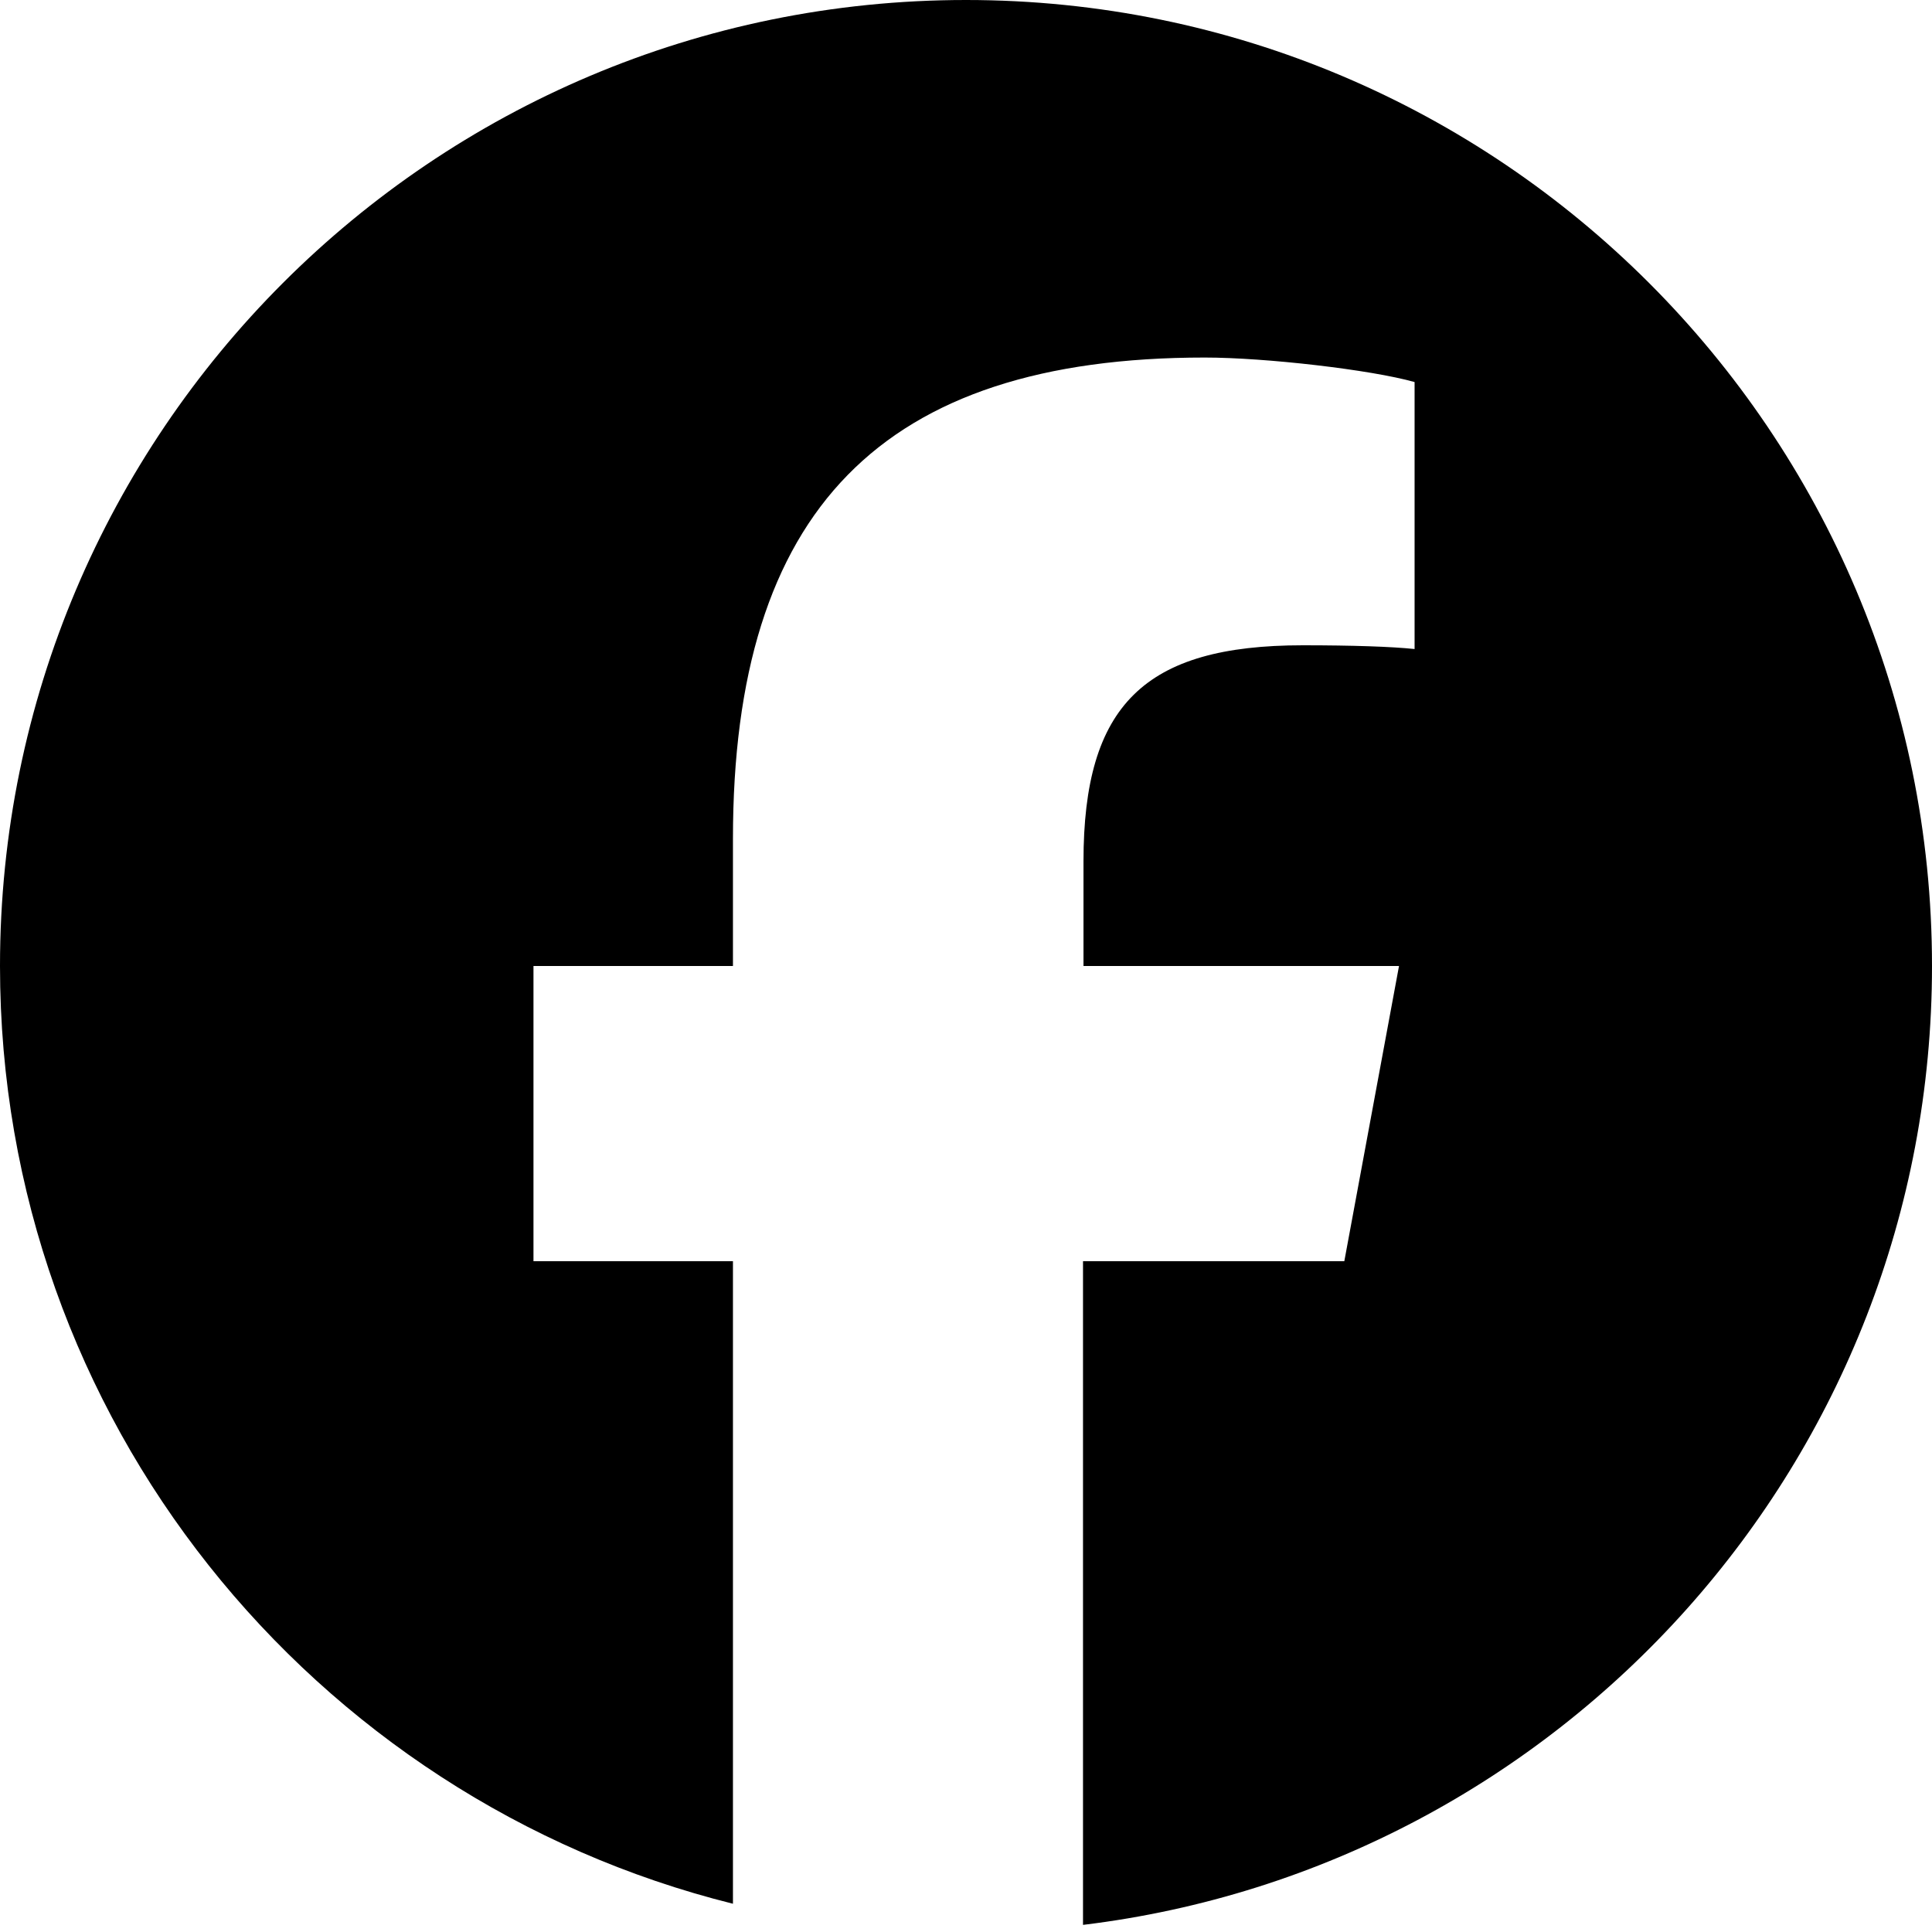
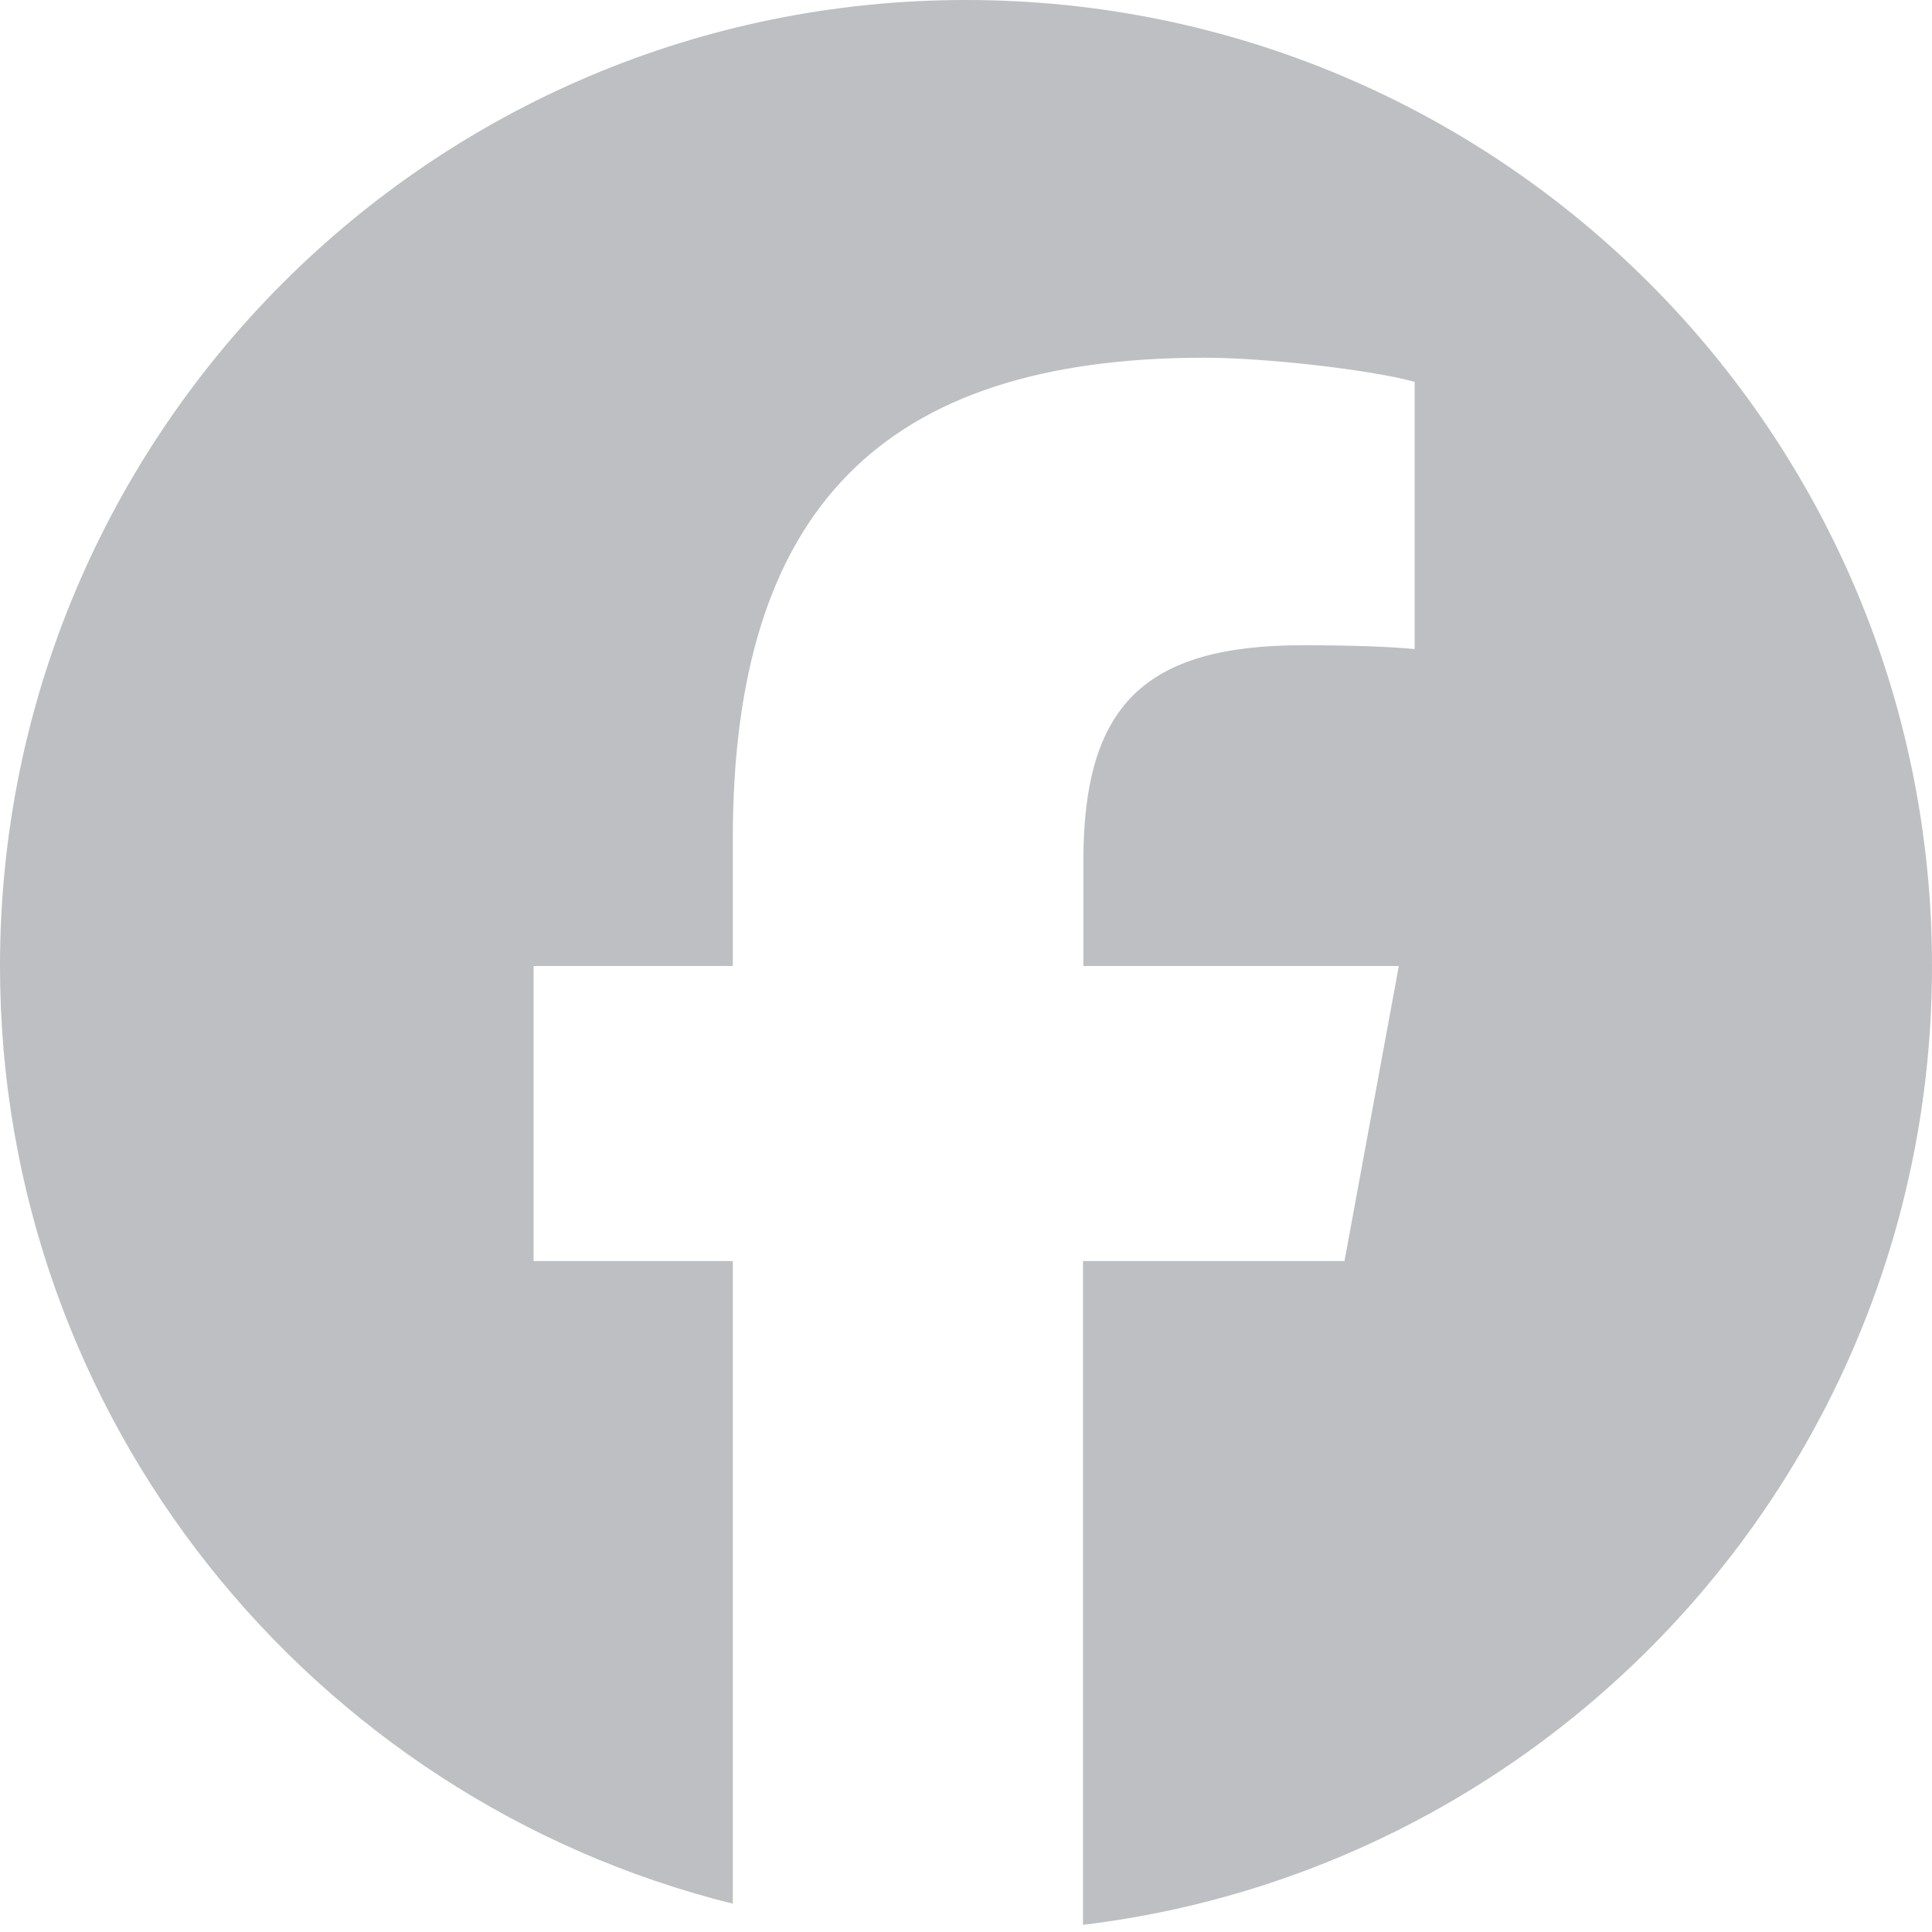
- <svg xmlns="http://www.w3.org/2000/svg" width="16px" height="16px" viewBox="0 0 16 16" version="1.1">
+ <svg xmlns="http://www.w3.org/2000/svg" width="40px" height="40px" viewBox="0 0 40 40" version="1.1">
  <g id="surface1">
-     <path style=" stroke:none;fill-rule:nonzero;fill:rgb(0%,0%,0%);fill-opacity:1;" d="M 16 8 C 16 3.582 12.418 0 8 0 C 3.582 0 0 3.582 0 8 C 0 11.75 2.586 14.898 6.07 15.766 L 6.07 10.445 L 4.418 10.445 L 4.418 8 L 6.07 8 L 6.07 6.945 C 6.07 4.227 7.301 2.961 9.977 2.961 C 10.48 2.961 11.355 3.062 11.715 3.164 L 11.715 5.375 C 11.527 5.355 11.199 5.344 10.789 5.344 C 9.477 5.344 8.973 5.84 8.973 7.133 L 8.973 8 L 11.586 8 L 11.133 10.445 L 8.969 10.445 L 8.969 15.941 C 12.93 15.461 16 12.09 16 8 Z M 16 8 " />
+     <path style=" stroke:none;fill-rule:nonzero;fill:rgb(74.118%,74.902%,76.078%);fill-opacity:1;" d="M 40 20 C 40 8.953 31.047 0 20 0 C 8.953 0 0 8.953 0 20 C 0 29.375 6.461 37.25 15.172 39.414 L 15.172 26.109 L 11.047 26.109 L 11.047 20 L 15.172 20 L 15.172 17.367 C 15.172 10.562 18.25 7.406 24.938 7.406 C 26.203 7.406 28.391 7.656 29.289 7.906 L 29.289 13.438 C 28.82 13.391 28 13.359 26.977 13.359 C 23.695 13.359 22.43 14.602 22.43 17.828 L 22.43 20 L 28.961 20 L 27.836 26.109 L 22.422 26.109 L 22.422 39.852 C 32.328 38.656 40 30.227 40 20 Z M 40 20 " />
  </g>
</svg>
